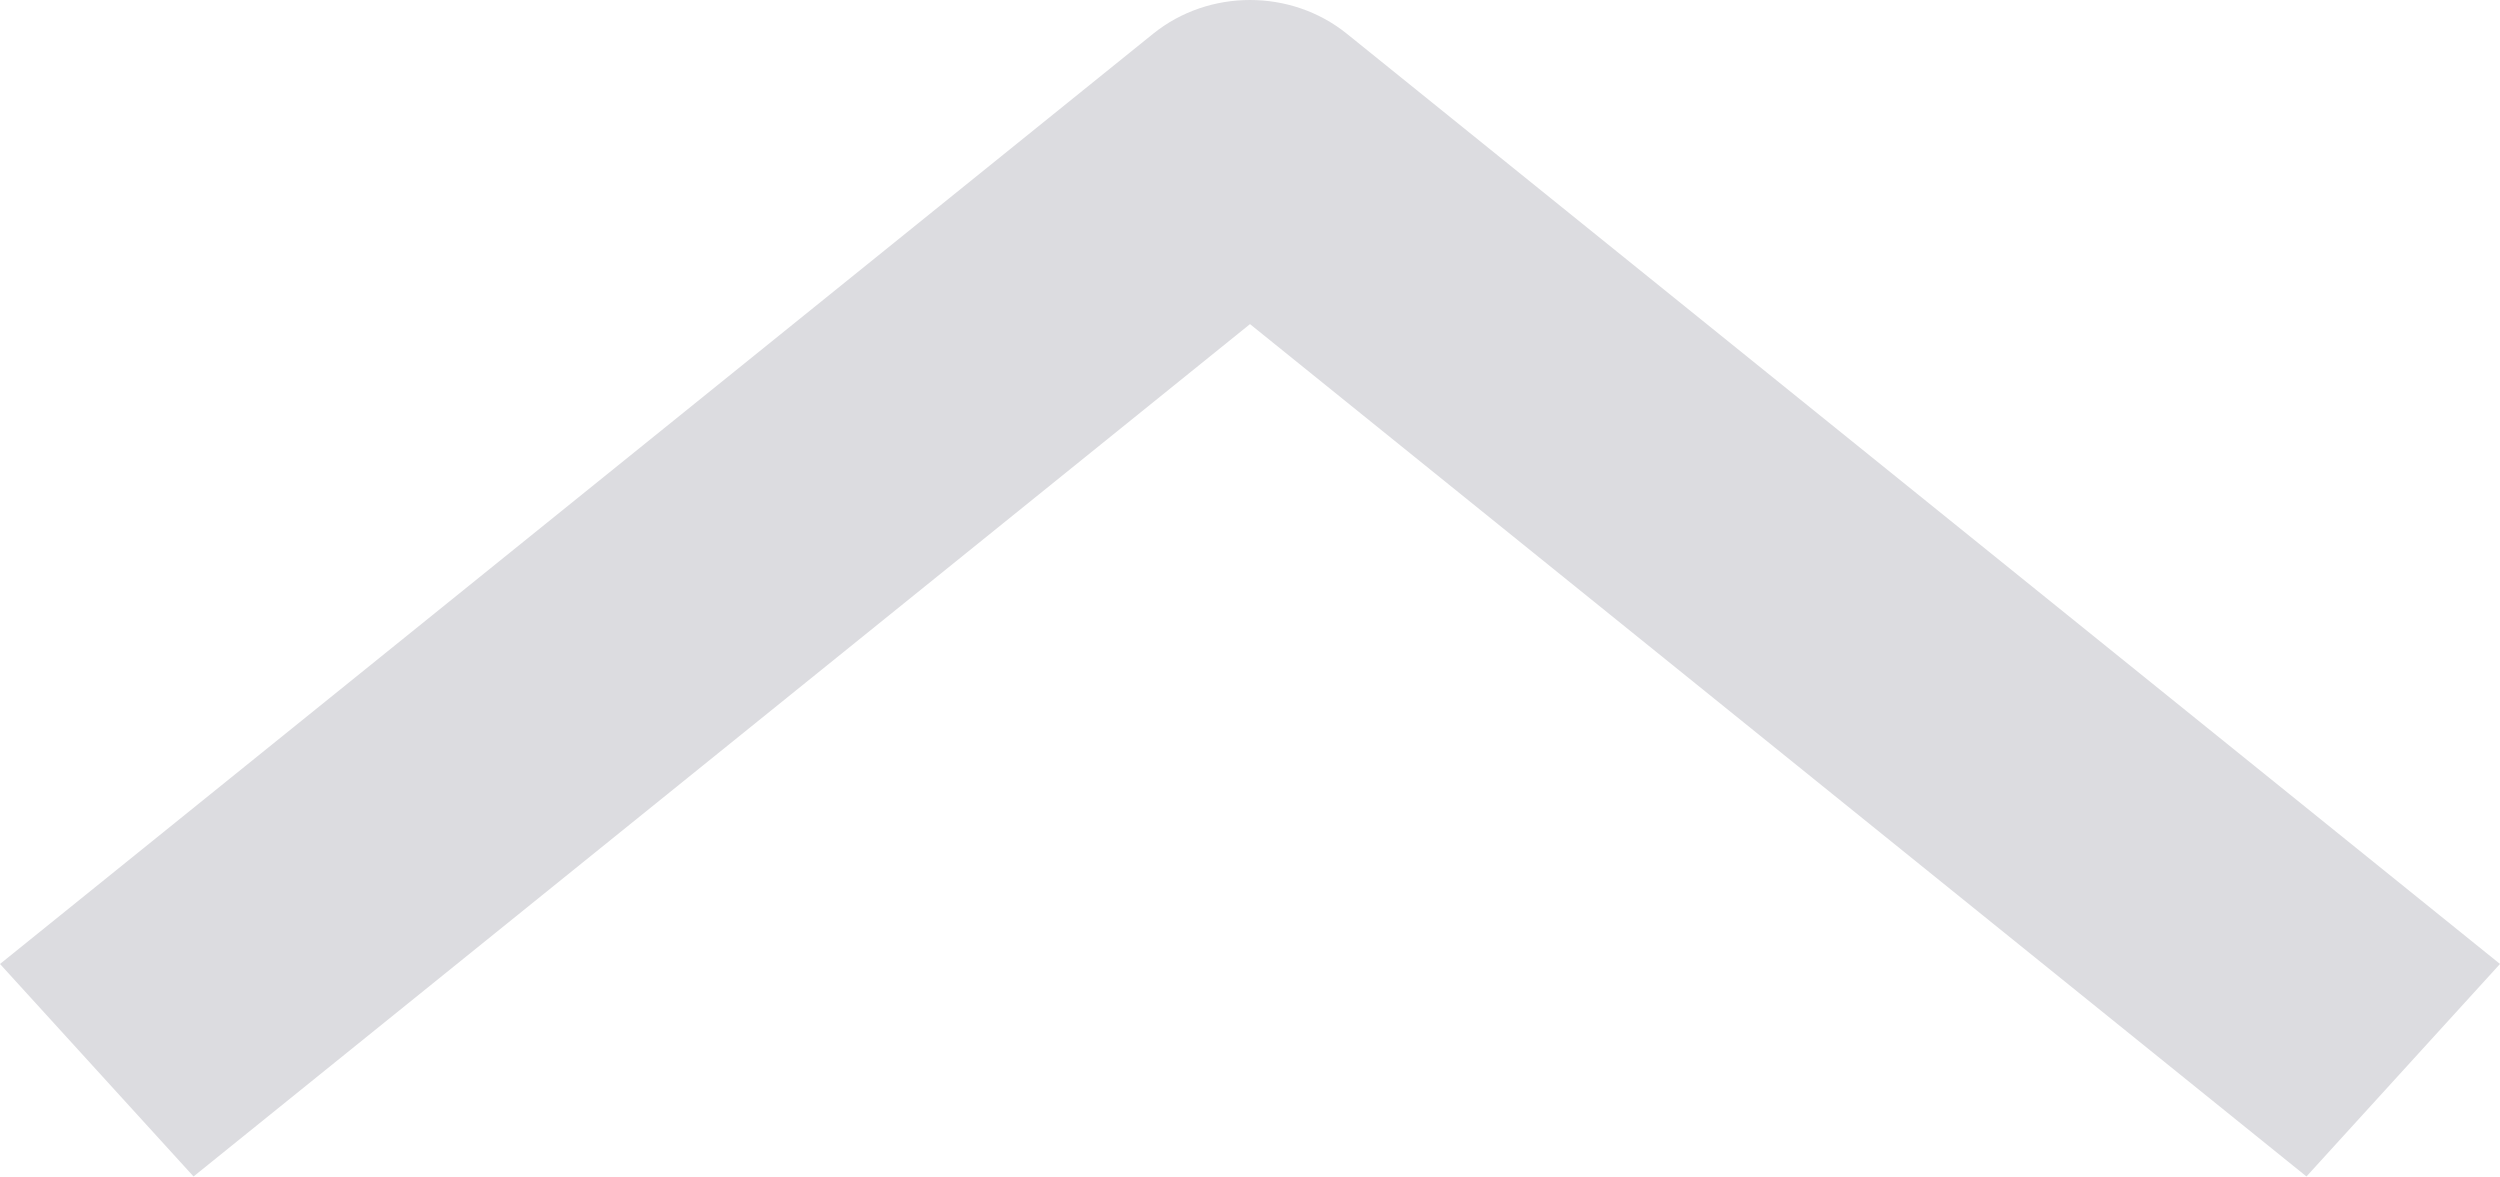
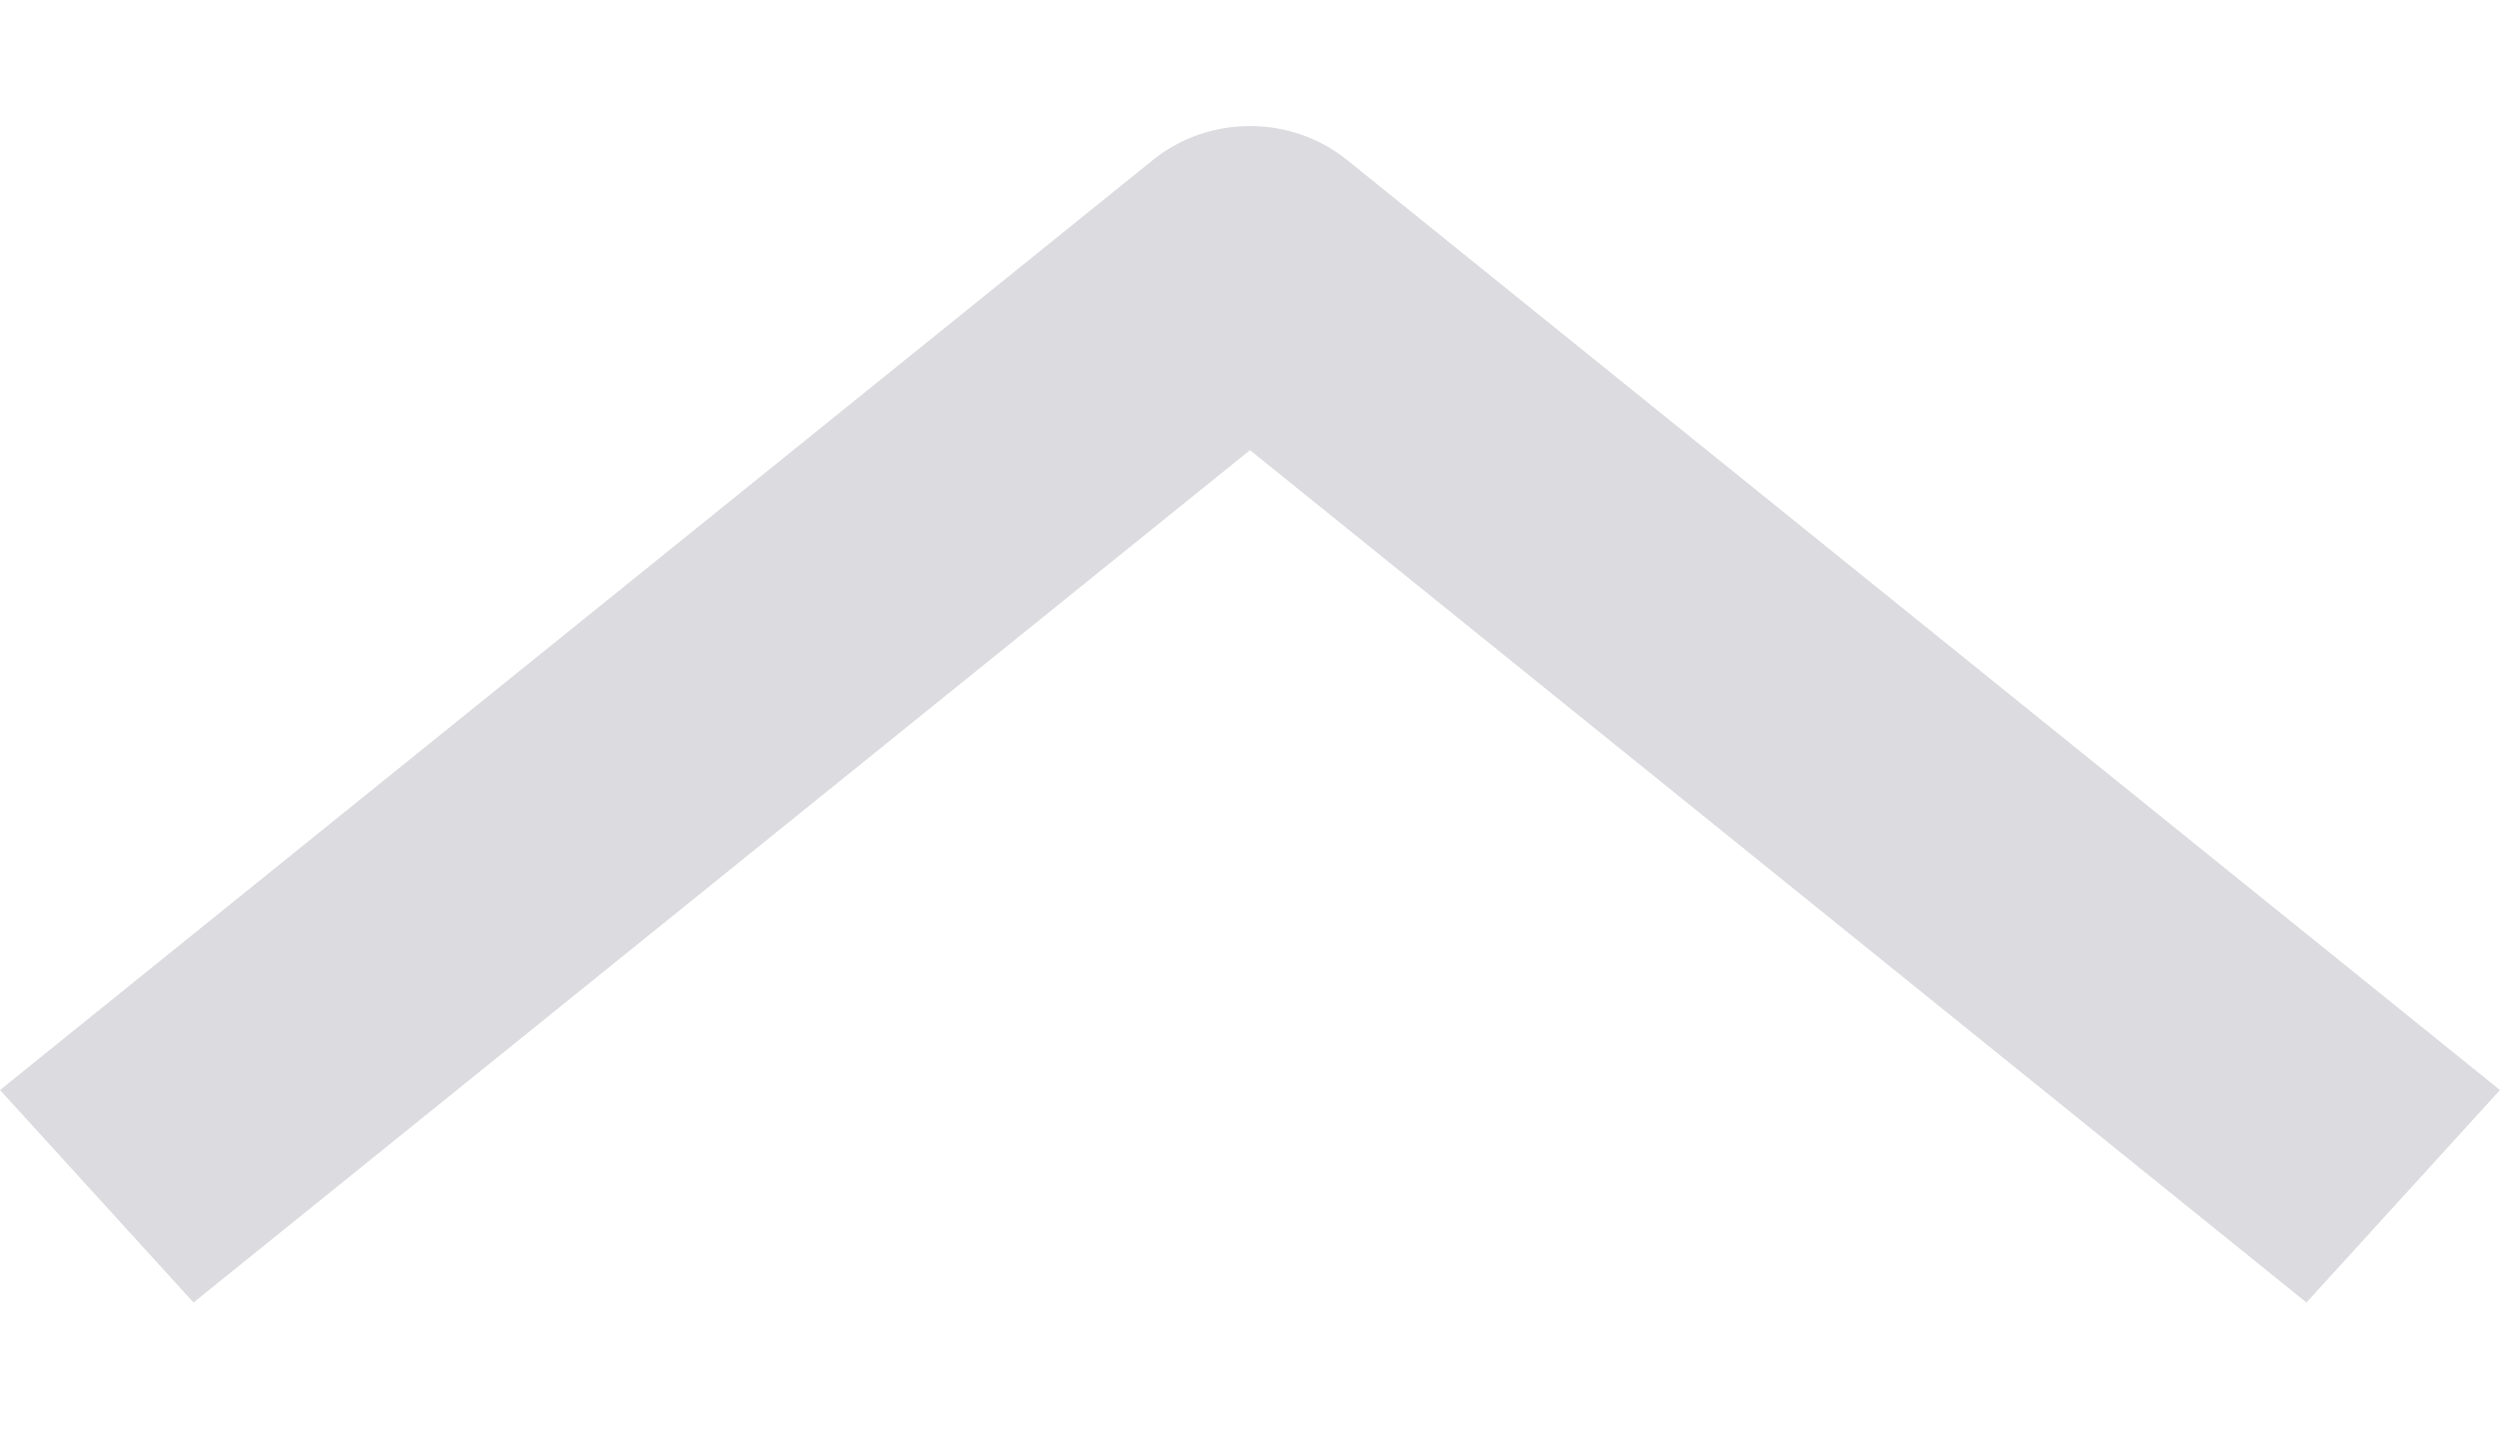
- <svg xmlns="http://www.w3.org/2000/svg" width="17px" height="8px" viewBox="0 0 17 8" version="1.1" aria-hidden="true">
+ <svg xmlns="http://www.w3.org/2000/svg" width="21px" height="12px" viewBox="0 0 17 8" version="1.1" aria-hidden="true">
  <defs />
  <g id="Styleguide" stroke="none" stroke-width="1" fill="none" fill-rule="evenodd">
    <g id="Header" transform="translate(-246, -2080)" fill-rule="nonzero" fill="#DCDCE0">
      <path d="M254.5,2080 C254.734,2080 254.968,2080.076 255.158,2080.229 L263,2086.555 L261.684,2088 L254.5,2082.204 L247.316,2088 L246,2086.555 L253.842,2080.229 C254.032,2080.076 254.266,2080 254.5,2080 Z" id="icon-arrow-up" />
    </g>
  </g>
</svg>
